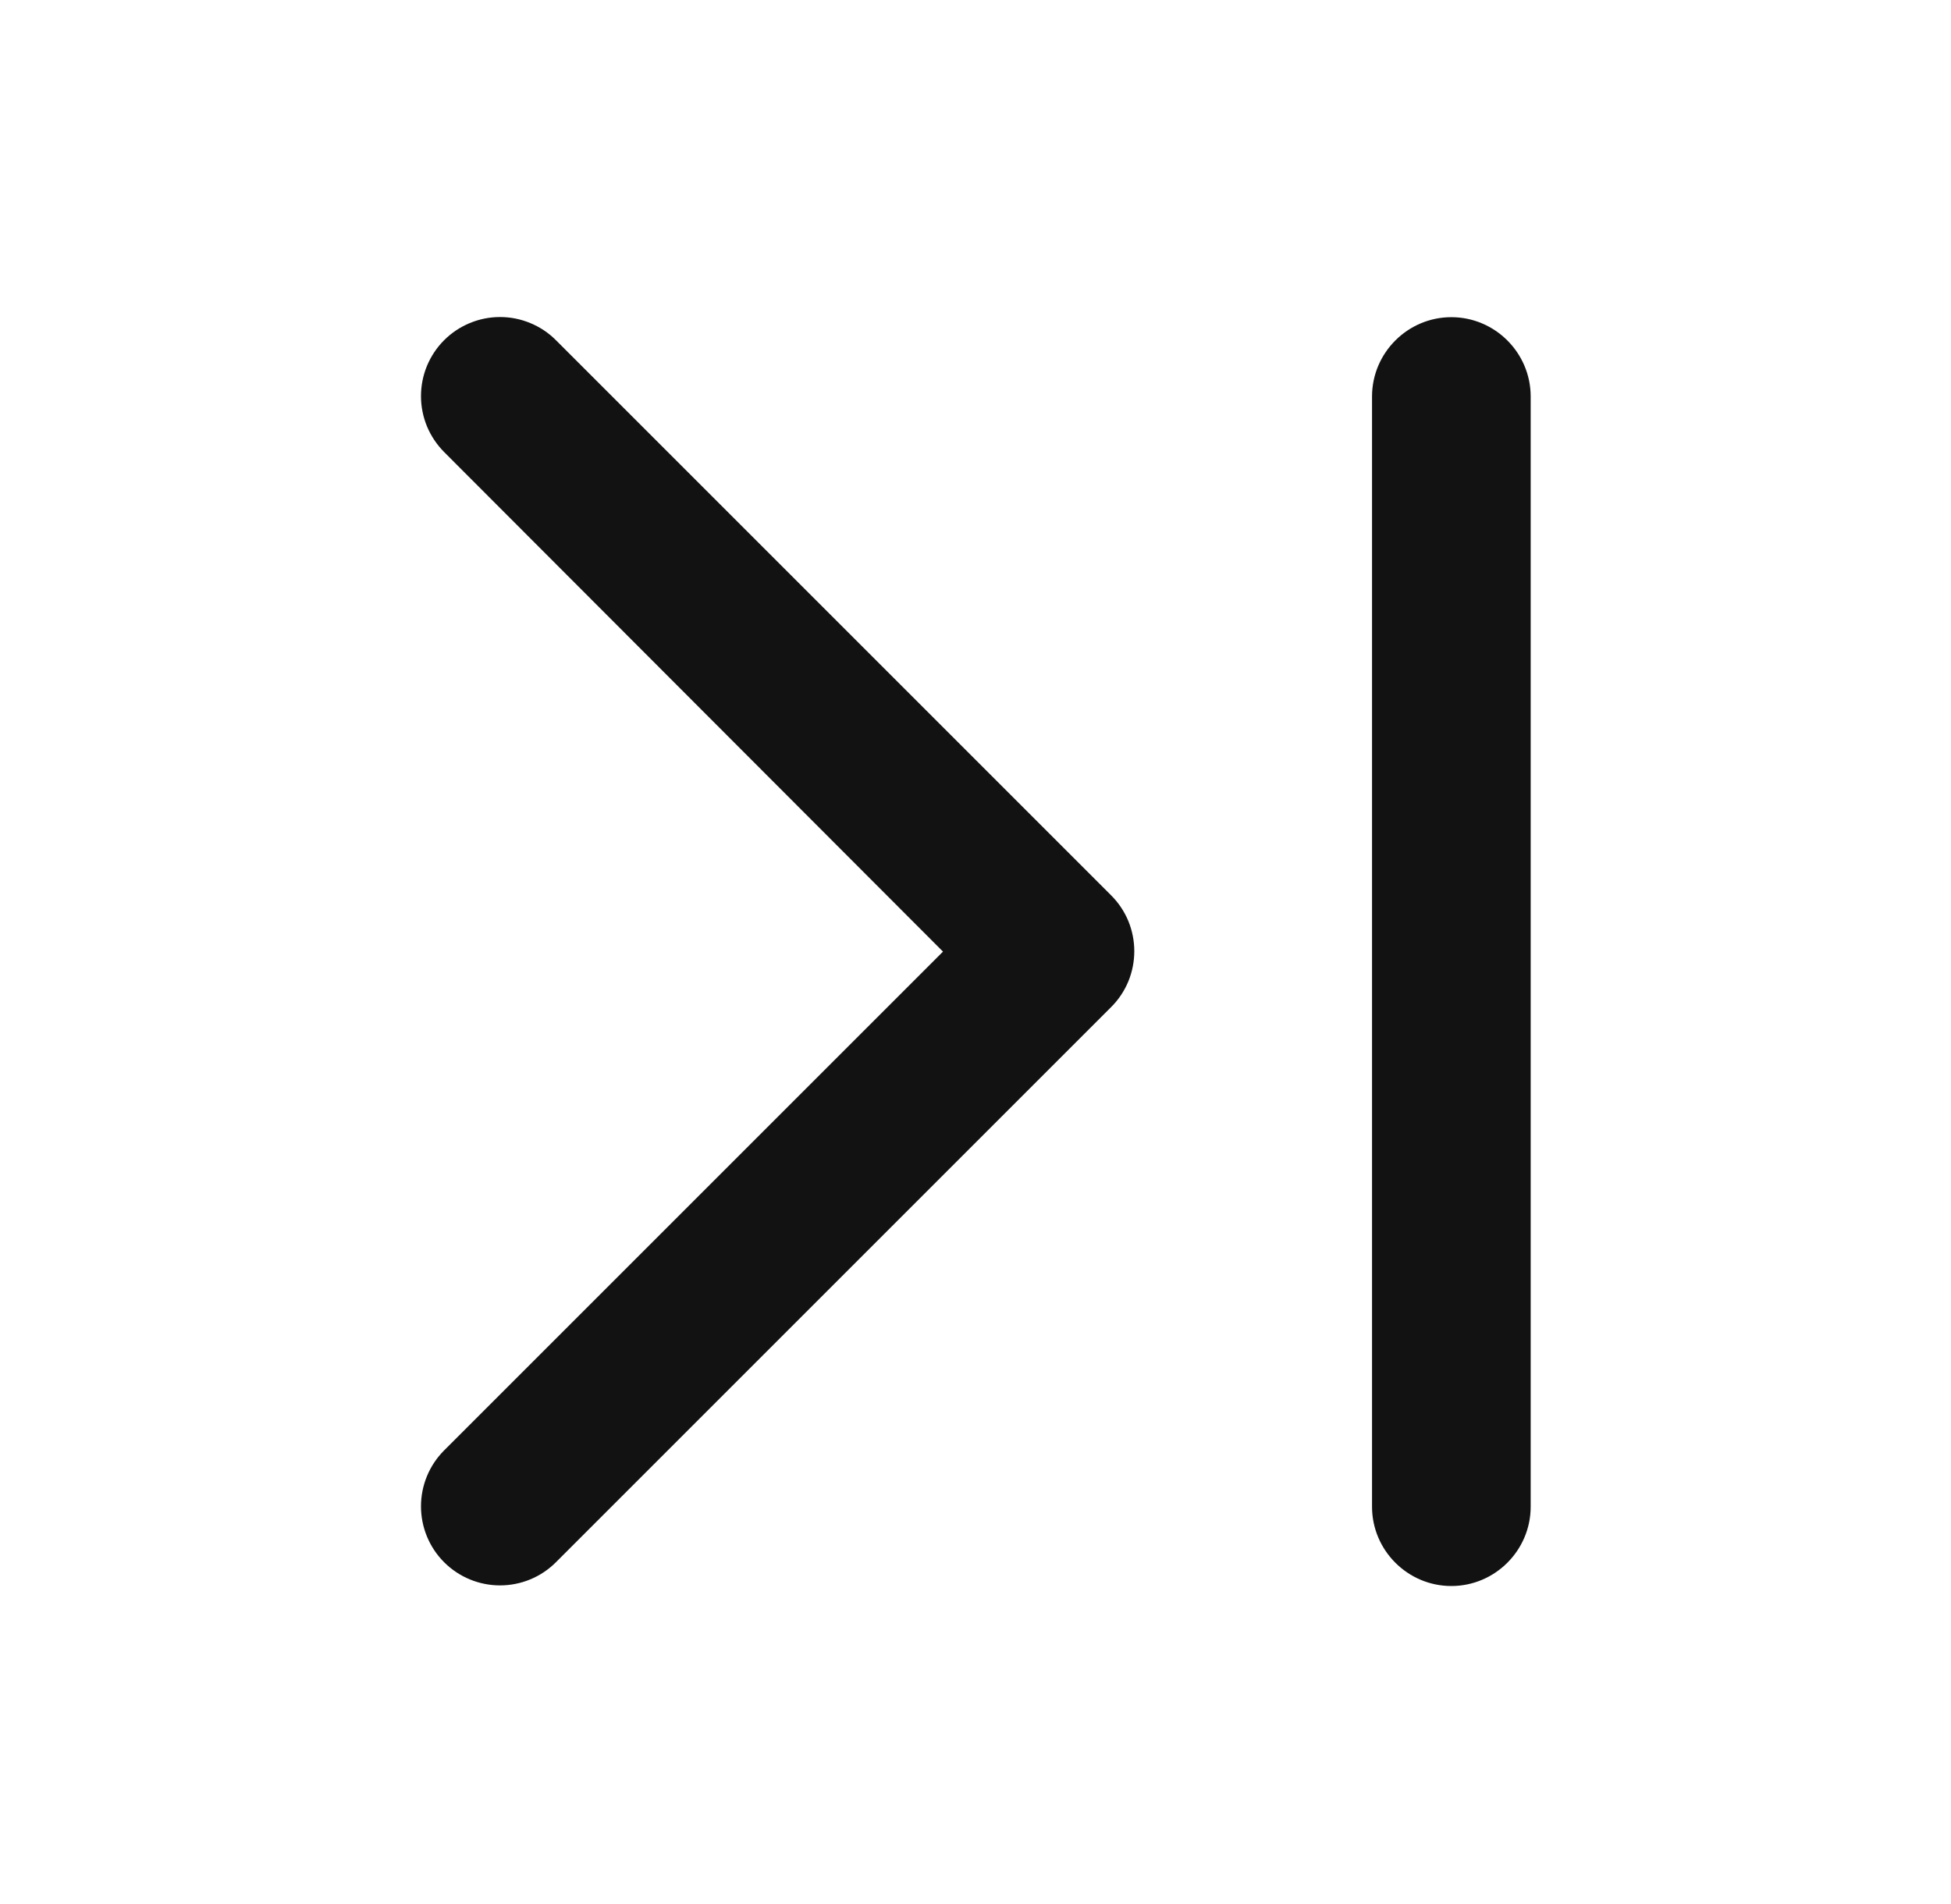
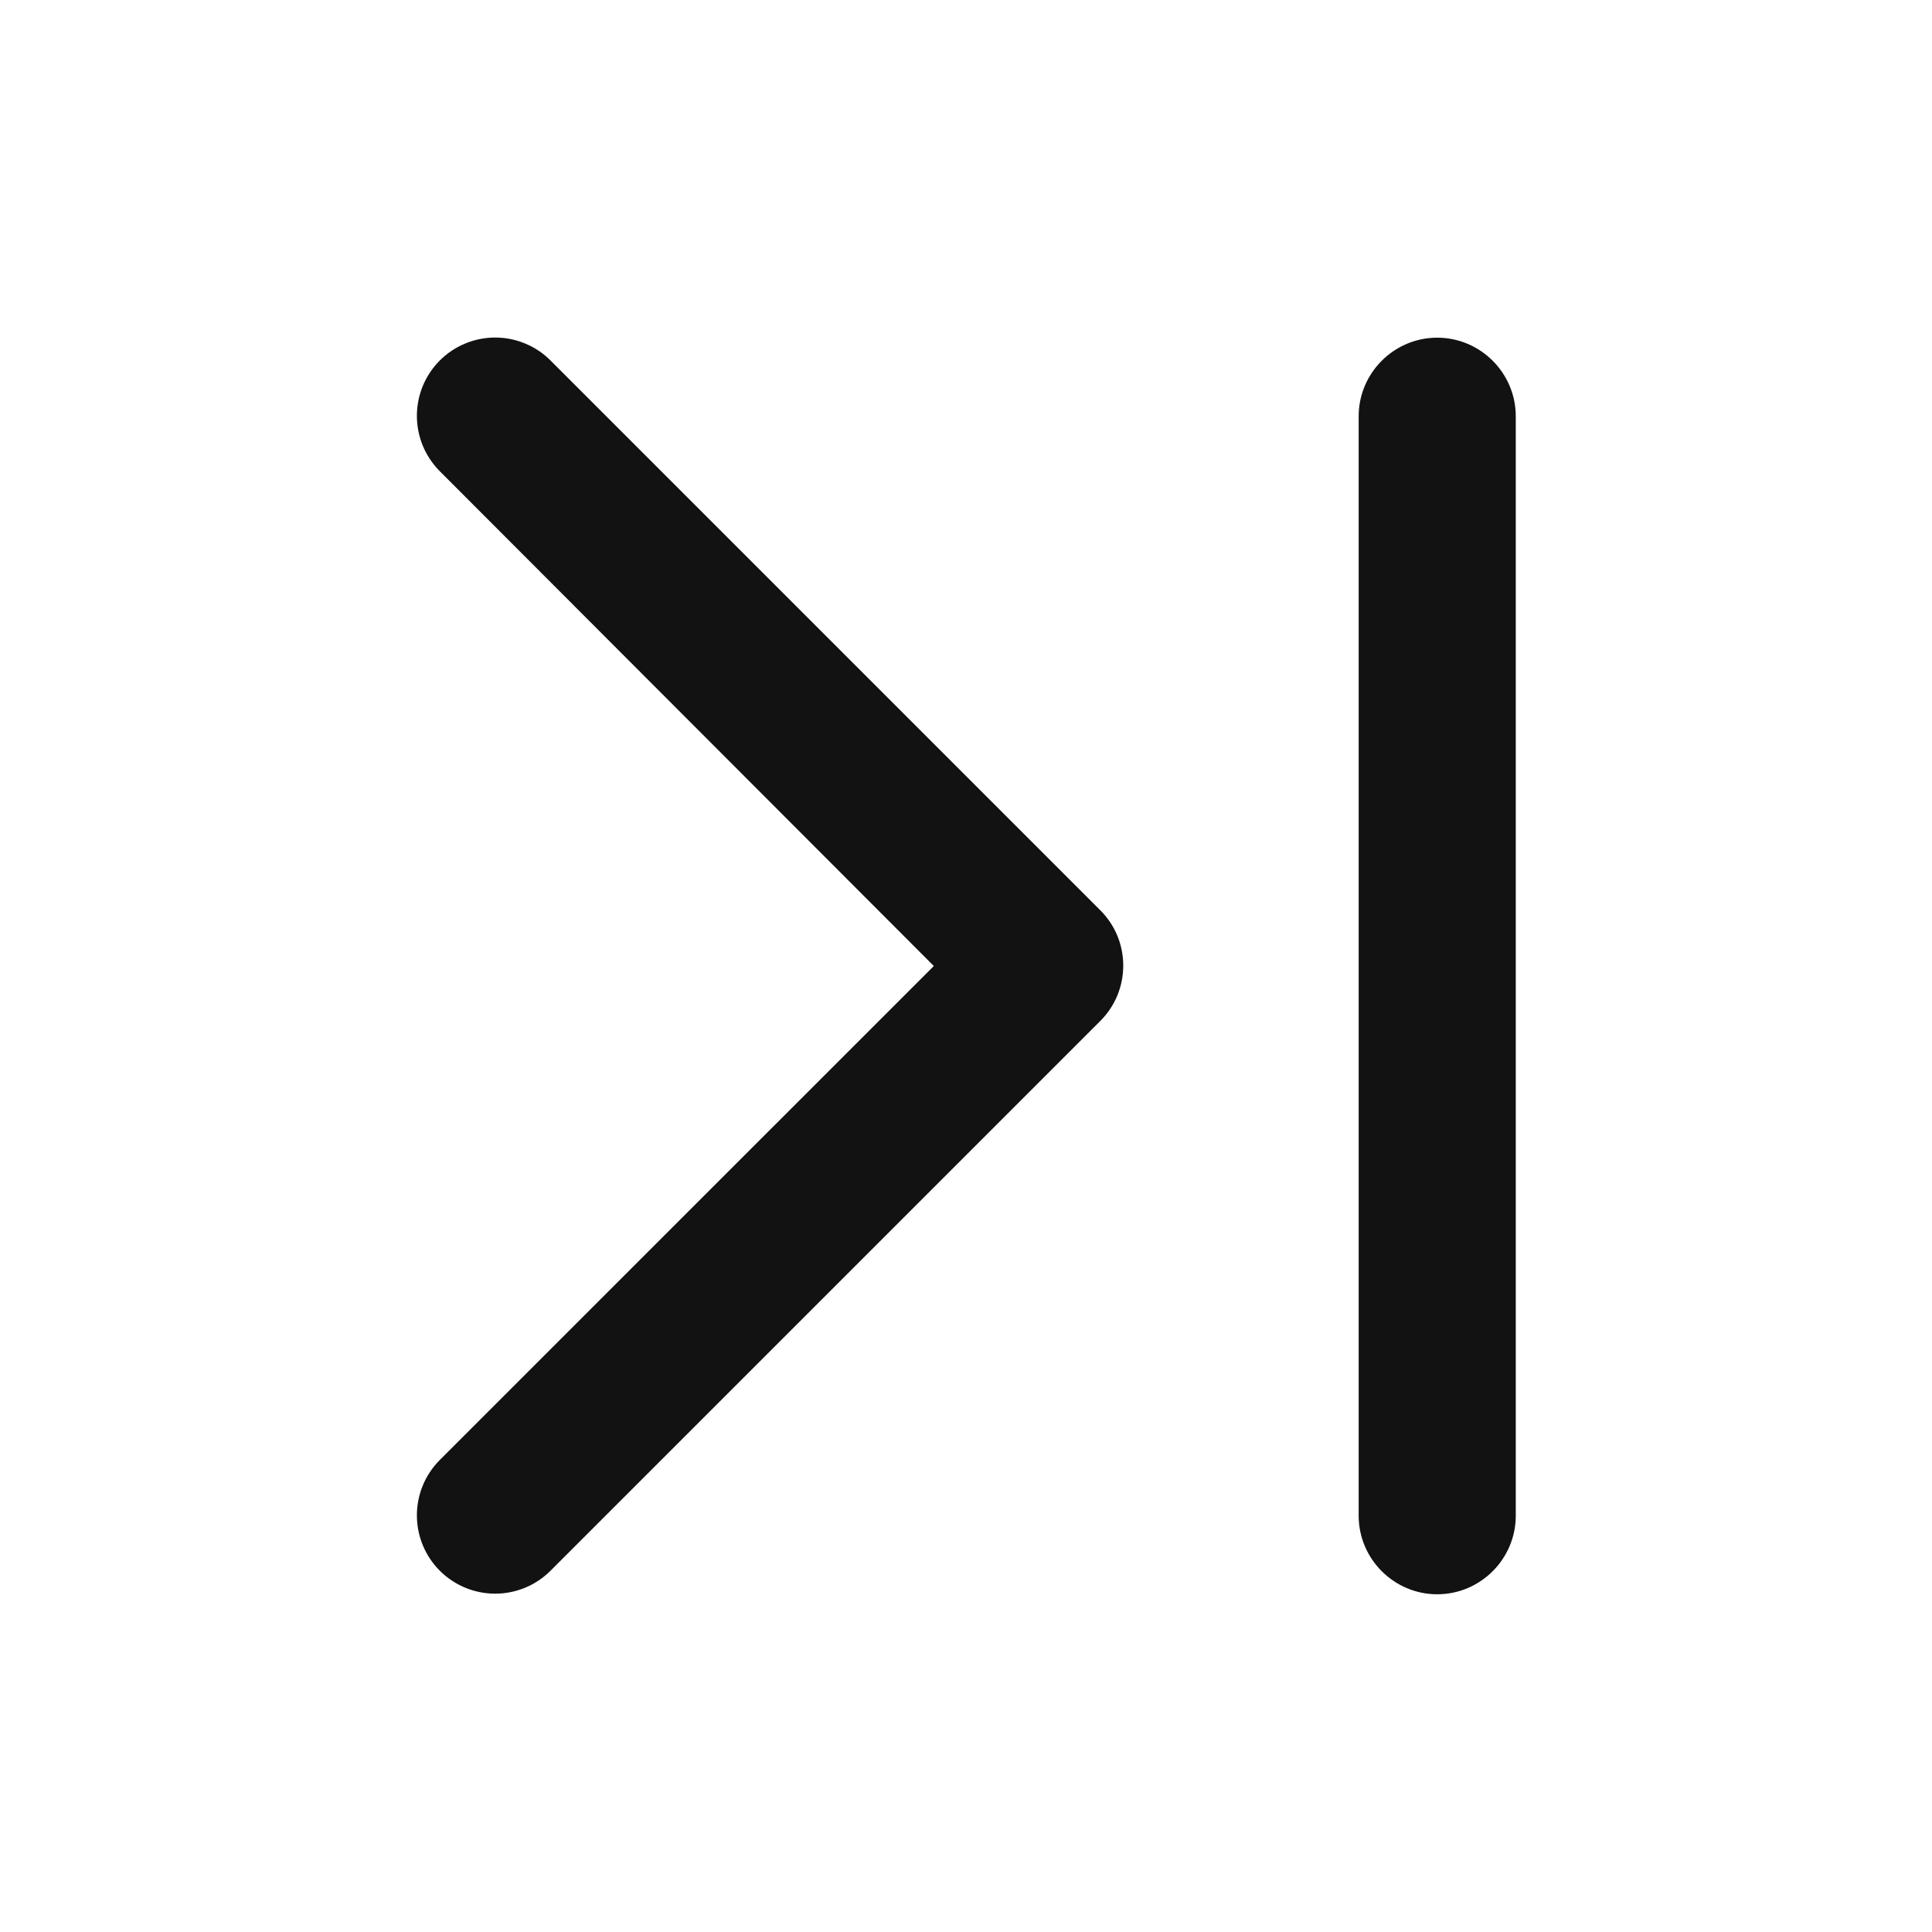
- <svg xmlns="http://www.w3.org/2000/svg" width="41" height="40" viewBox="0 0 41 40" fill="none">
+ <svg xmlns="http://www.w3.org/2000/svg" width="16" height="16" viewBox="0 0 41 40" fill="none">
  <path d="M19.817 20L9.333 30.483C9.022 30.795 8.847 31.217 8.847 31.658C8.847 32.099 9.022 32.522 9.333 32.833C9.645 33.145 10.068 33.32 10.508 33.32C10.949 33.32 11.372 33.145 11.683 32.833L23.35 21.166C23.505 21.012 23.627 20.829 23.711 20.628C23.794 20.426 23.837 20.21 23.837 19.991C23.837 19.773 23.794 19.557 23.711 19.355C23.627 19.154 23.505 18.971 23.35 18.817L11.683 7.15C11.529 6.995 11.346 6.873 11.144 6.79C10.943 6.706 10.727 6.663 10.508 6.663C10.29 6.663 10.074 6.706 9.872 6.79C9.671 6.873 9.488 6.995 9.333 7.15C9.179 7.304 9.057 7.487 8.973 7.689C8.89 7.89 8.847 8.107 8.847 8.325C8.847 8.543 8.89 8.759 8.973 8.961C9.057 9.162 9.179 9.345 9.333 9.5L19.817 20ZM30.5 33.333C31.417 33.333 32.167 32.583 32.167 31.666V8.333C32.167 7.416 31.417 6.666 30.5 6.666C29.583 6.666 28.833 7.416 28.833 8.333V31.666C28.833 32.583 29.583 33.333 30.5 33.333Z" fill="#121212" />
</svg>
